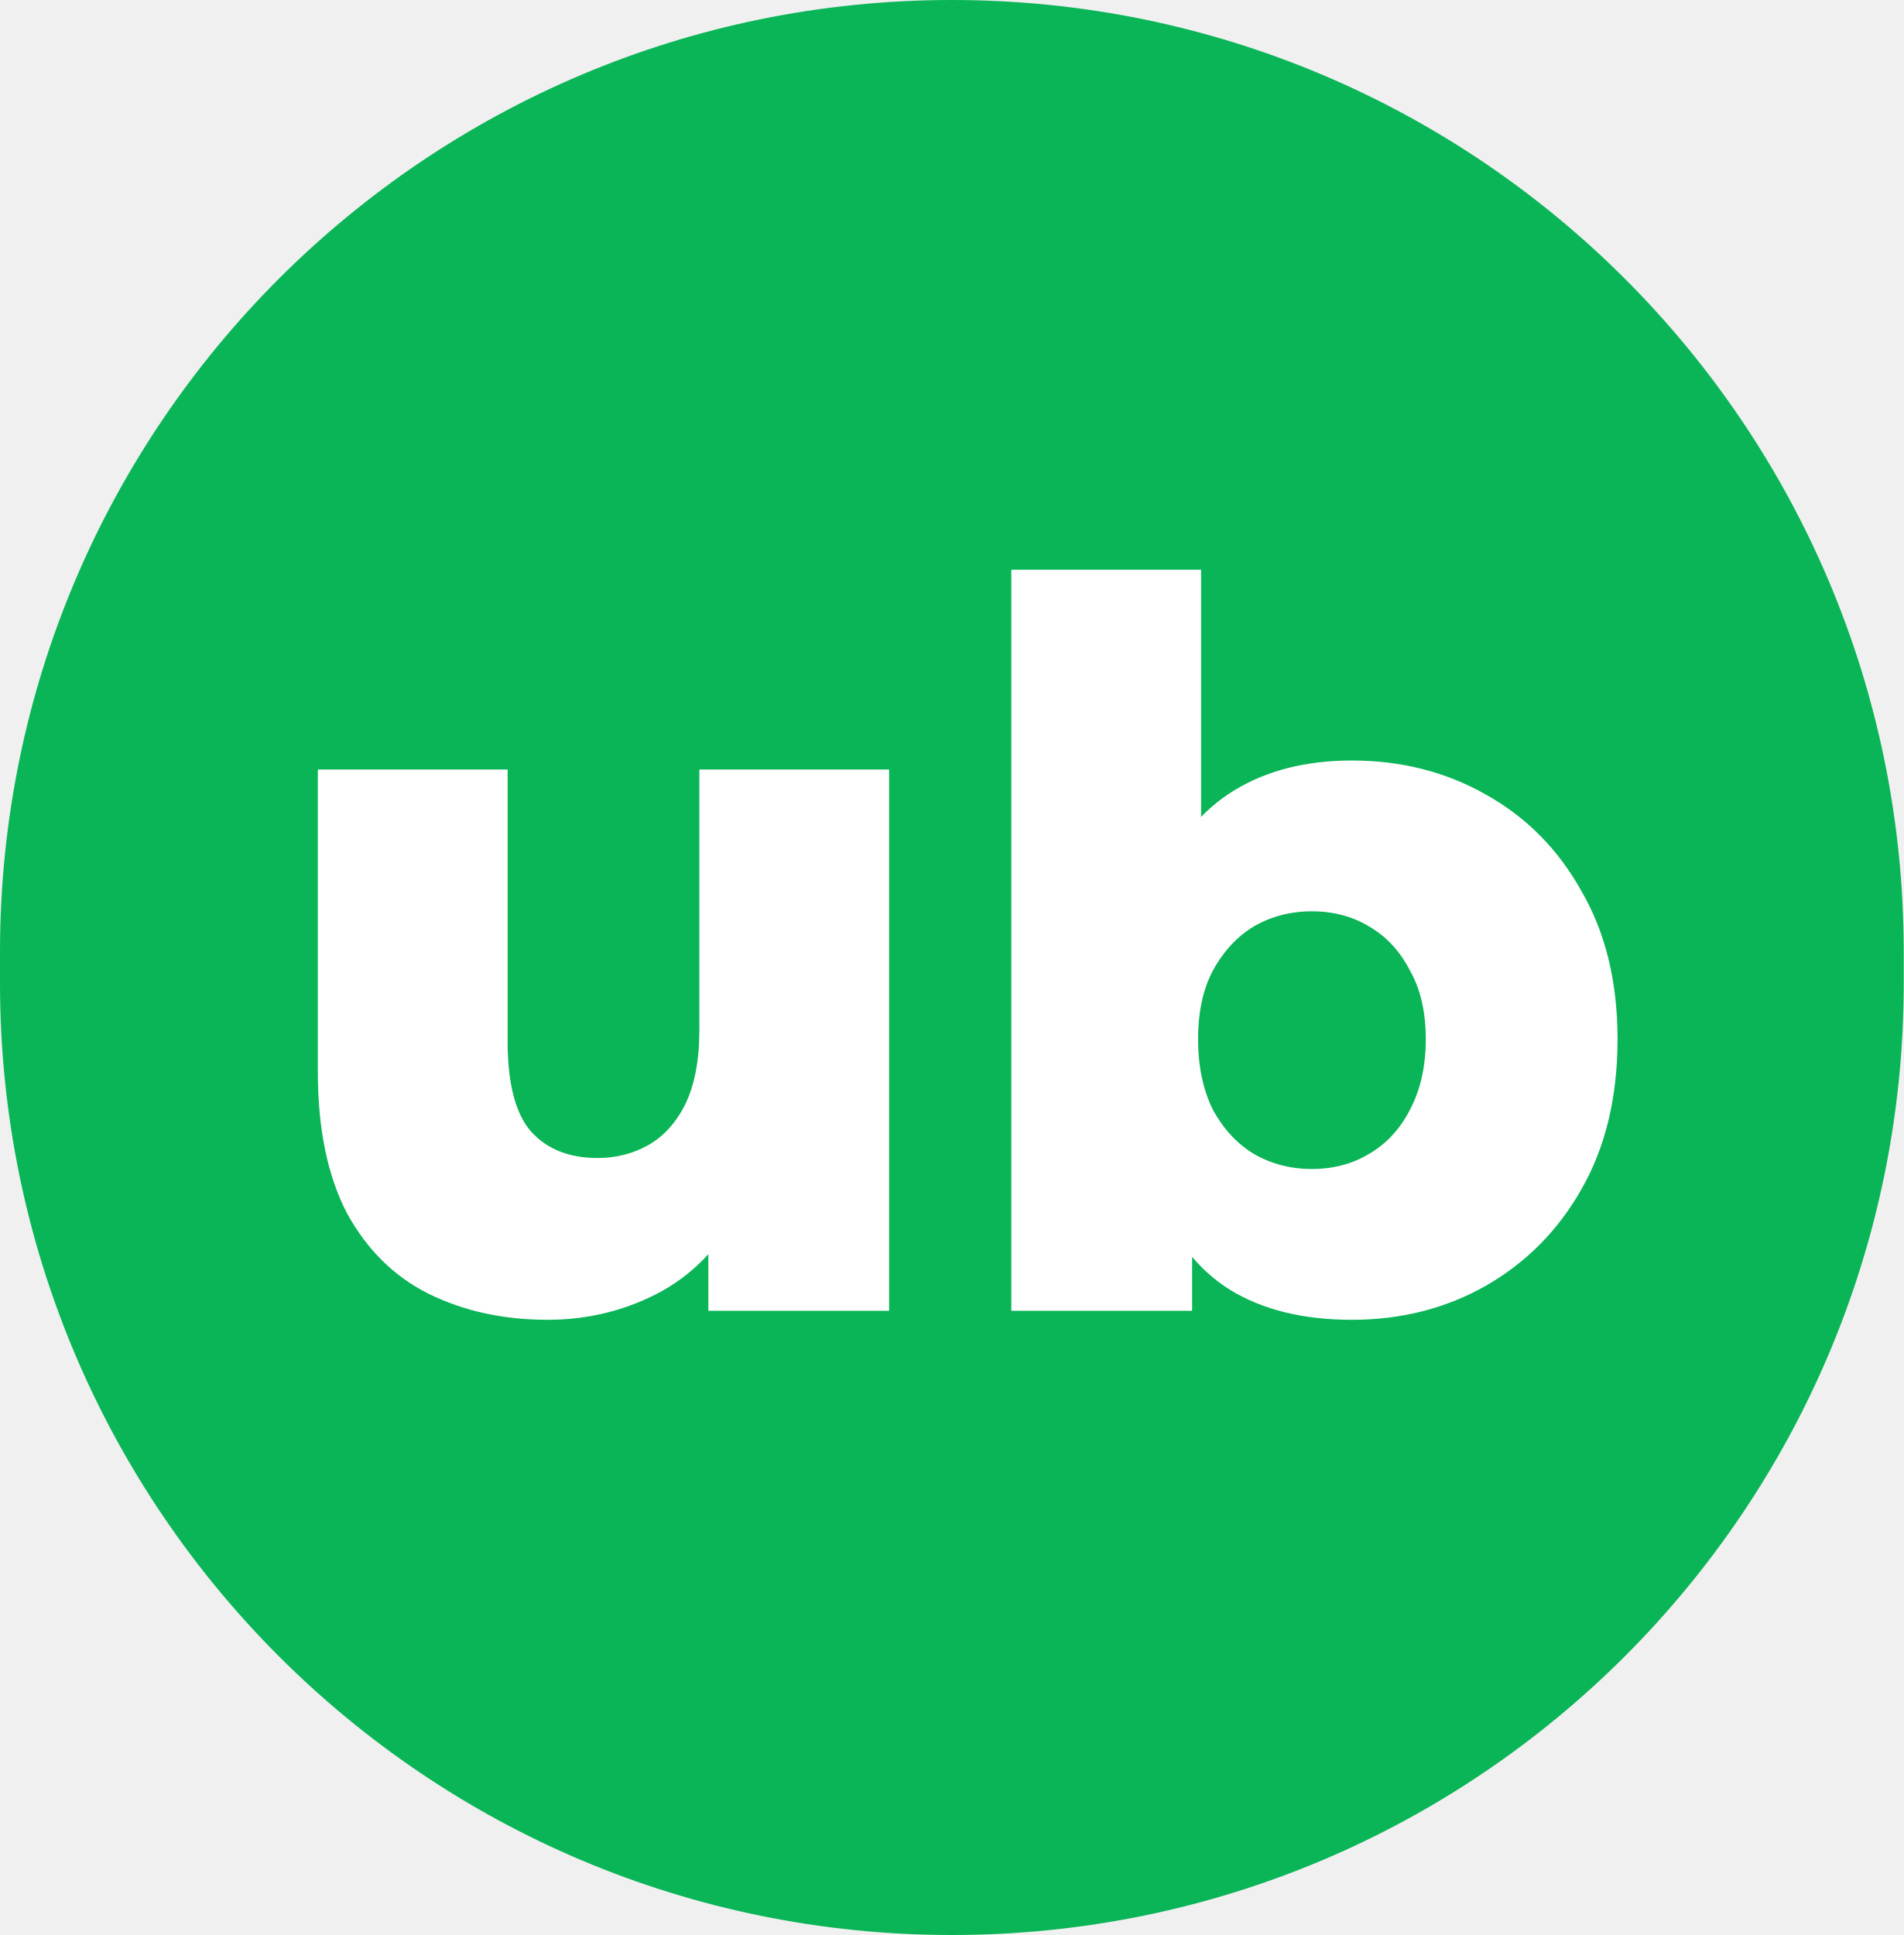
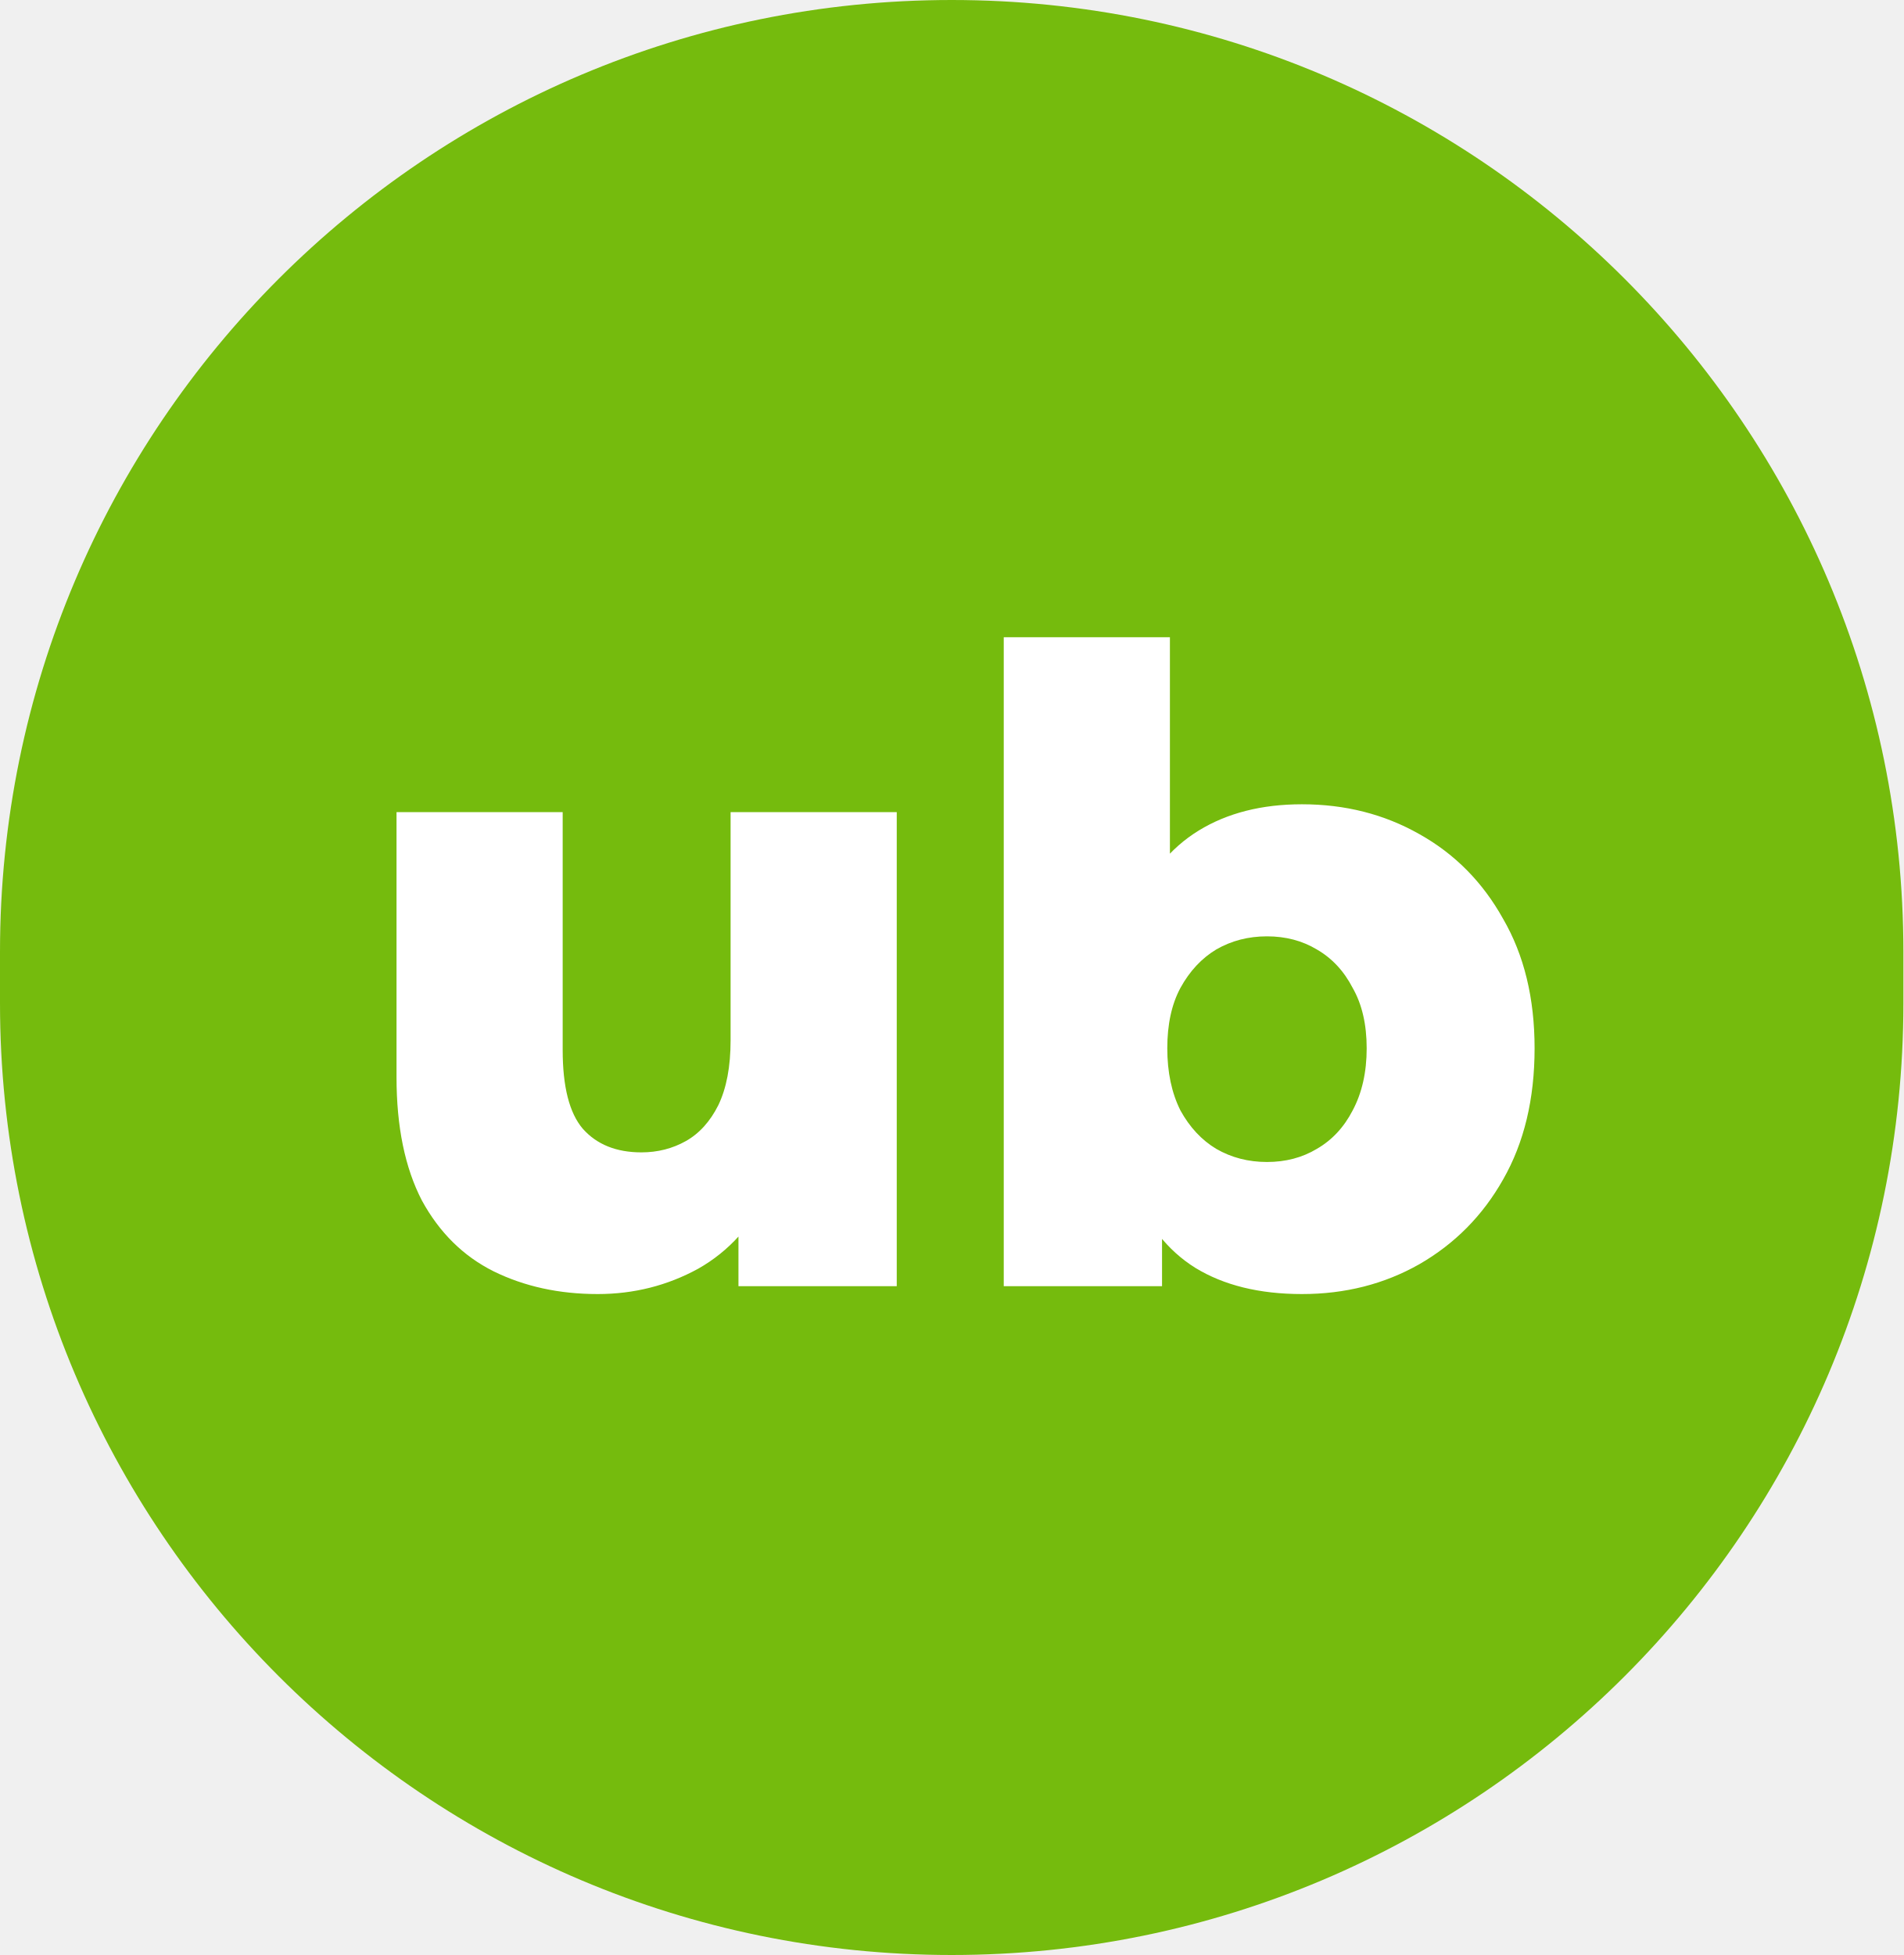
- <svg xmlns="http://www.w3.org/2000/svg" width="61" height="62" viewBox="0 0 61 62" fill="none">
-   <rect width="61" height="62" rx="30.5" fill="url(#paint0_linear_167_578)" />
-   <path d="M17.545 42.288C16.137 42.288 14.867 42.011 13.737 41.456C12.627 40.901 11.753 40.037 11.113 38.864C10.494 37.669 10.185 36.165 10.185 34.352V24.656H16.265V33.36C16.265 34.704 16.51 35.664 17.001 36.24C17.513 36.816 18.227 37.104 19.145 37.104C19.742 37.104 20.286 36.965 20.777 36.688C21.267 36.411 21.662 35.973 21.961 35.376C22.259 34.757 22.409 33.968 22.409 33.008V24.656H28.489V42H22.697V37.104L23.817 38.48C23.22 39.76 22.355 40.72 21.225 41.36C20.094 41.979 18.867 42.288 17.545 42.288ZM43.317 42.288C41.76 42.288 40.459 41.968 39.413 41.328C38.389 40.688 37.621 39.707 37.109 38.384C36.597 37.061 36.341 35.365 36.341 33.296C36.341 31.269 36.608 29.595 37.141 28.272C37.696 26.949 38.496 25.968 39.541 25.328C40.587 24.688 41.845 24.368 43.317 24.368C44.896 24.368 46.325 24.731 47.605 25.456C48.907 26.181 49.931 27.216 50.677 28.56C51.445 29.883 51.829 31.461 51.829 33.296C51.829 35.152 51.445 36.752 50.677 38.096C49.931 39.419 48.907 40.453 47.605 41.2C46.325 41.925 44.896 42.288 43.317 42.288ZM32.405 42V18.256H38.485V27.568L38.165 33.296L38.197 39.024V42H32.405ZM42.037 37.456C42.72 37.456 43.328 37.296 43.861 36.976C44.416 36.656 44.853 36.187 45.173 35.568C45.514 34.928 45.685 34.171 45.685 33.296C45.685 32.421 45.514 31.685 45.173 31.088C44.853 30.469 44.416 30 43.861 29.68C43.328 29.36 42.72 29.2 42.037 29.2C41.355 29.2 40.736 29.36 40.181 29.68C39.648 30 39.211 30.469 38.869 31.088C38.549 31.685 38.389 32.421 38.389 33.296C38.389 34.171 38.549 34.928 38.869 35.568C39.211 36.187 39.648 36.656 40.181 36.976C40.736 37.296 41.355 37.456 42.037 37.456Z" fill="white" />
-   <defs>
-     <linearGradient id="paint0_linear_167_578" x1="0.486" y1="62" x2="48.688" y2="60.887" gradientUnits="userSpaceOnUse">
-       <stop offset="1" stop-color="#0AB557" />
-     </linearGradient>
-   </defs>
+ <svg xmlns="http://www.w3.org/2000/svg" width="37" height="38" viewBox="0 0 37 38" fill="none">
+   <rect width="37" height="38" rx="18.5" fill="#75BB0D" />
+   <path d="M11.618 25.153C10.87 25.153 10.195 25.006 9.595 24.711C9.005 24.416 8.541 23.957 8.201 23.334C7.872 22.699 7.708 21.9 7.708 20.937V15.786H10.938V20.41C10.938 21.124 11.068 21.634 11.329 21.94C11.601 22.246 11.98 22.399 12.468 22.399C12.785 22.399 13.074 22.325 13.335 22.178C13.595 22.031 13.805 21.798 13.964 21.481C14.122 21.152 14.202 20.733 14.202 20.223V15.786H17.432V25H14.355V22.399L14.95 23.13C14.632 23.81 14.173 24.32 13.573 24.66C12.972 24.989 12.32 25.153 11.618 25.153ZM25.309 25.153C24.482 25.153 23.79 24.983 23.235 24.643C22.691 24.303 22.283 23.782 22.011 23.079C21.739 22.376 21.603 21.475 21.603 20.376C21.603 19.299 21.745 18.41 22.028 17.707C22.323 17.004 22.748 16.483 23.303 16.143C23.858 15.803 24.527 15.633 25.309 15.633C26.148 15.633 26.907 15.826 27.587 16.211C28.278 16.596 28.822 17.146 29.219 17.86C29.627 18.563 29.831 19.401 29.831 20.376C29.831 21.362 29.627 22.212 29.219 22.926C28.822 23.629 28.278 24.178 27.587 24.575C26.907 24.96 26.148 25.153 25.309 25.153ZM19.512 25V12.386H22.742V17.333L22.572 20.376L22.589 23.419V25H19.512ZM24.629 22.586C24.992 22.586 25.315 22.501 25.598 22.331C25.893 22.161 26.125 21.912 26.295 21.583C26.476 21.243 26.567 20.841 26.567 20.376C26.567 19.911 26.476 19.52 26.295 19.203C26.125 18.874 25.893 18.625 25.598 18.455C25.315 18.285 24.992 18.2 24.629 18.2C24.266 18.2 23.938 18.285 23.643 18.455C23.36 18.625 23.127 18.874 22.946 19.203C22.776 19.52 22.691 19.911 22.691 20.376C22.691 20.841 22.776 21.243 22.946 21.583C23.127 21.912 23.36 22.161 23.643 22.331C23.938 22.501 24.266 22.586 24.629 22.586Z" fill="white" />
</svg>
